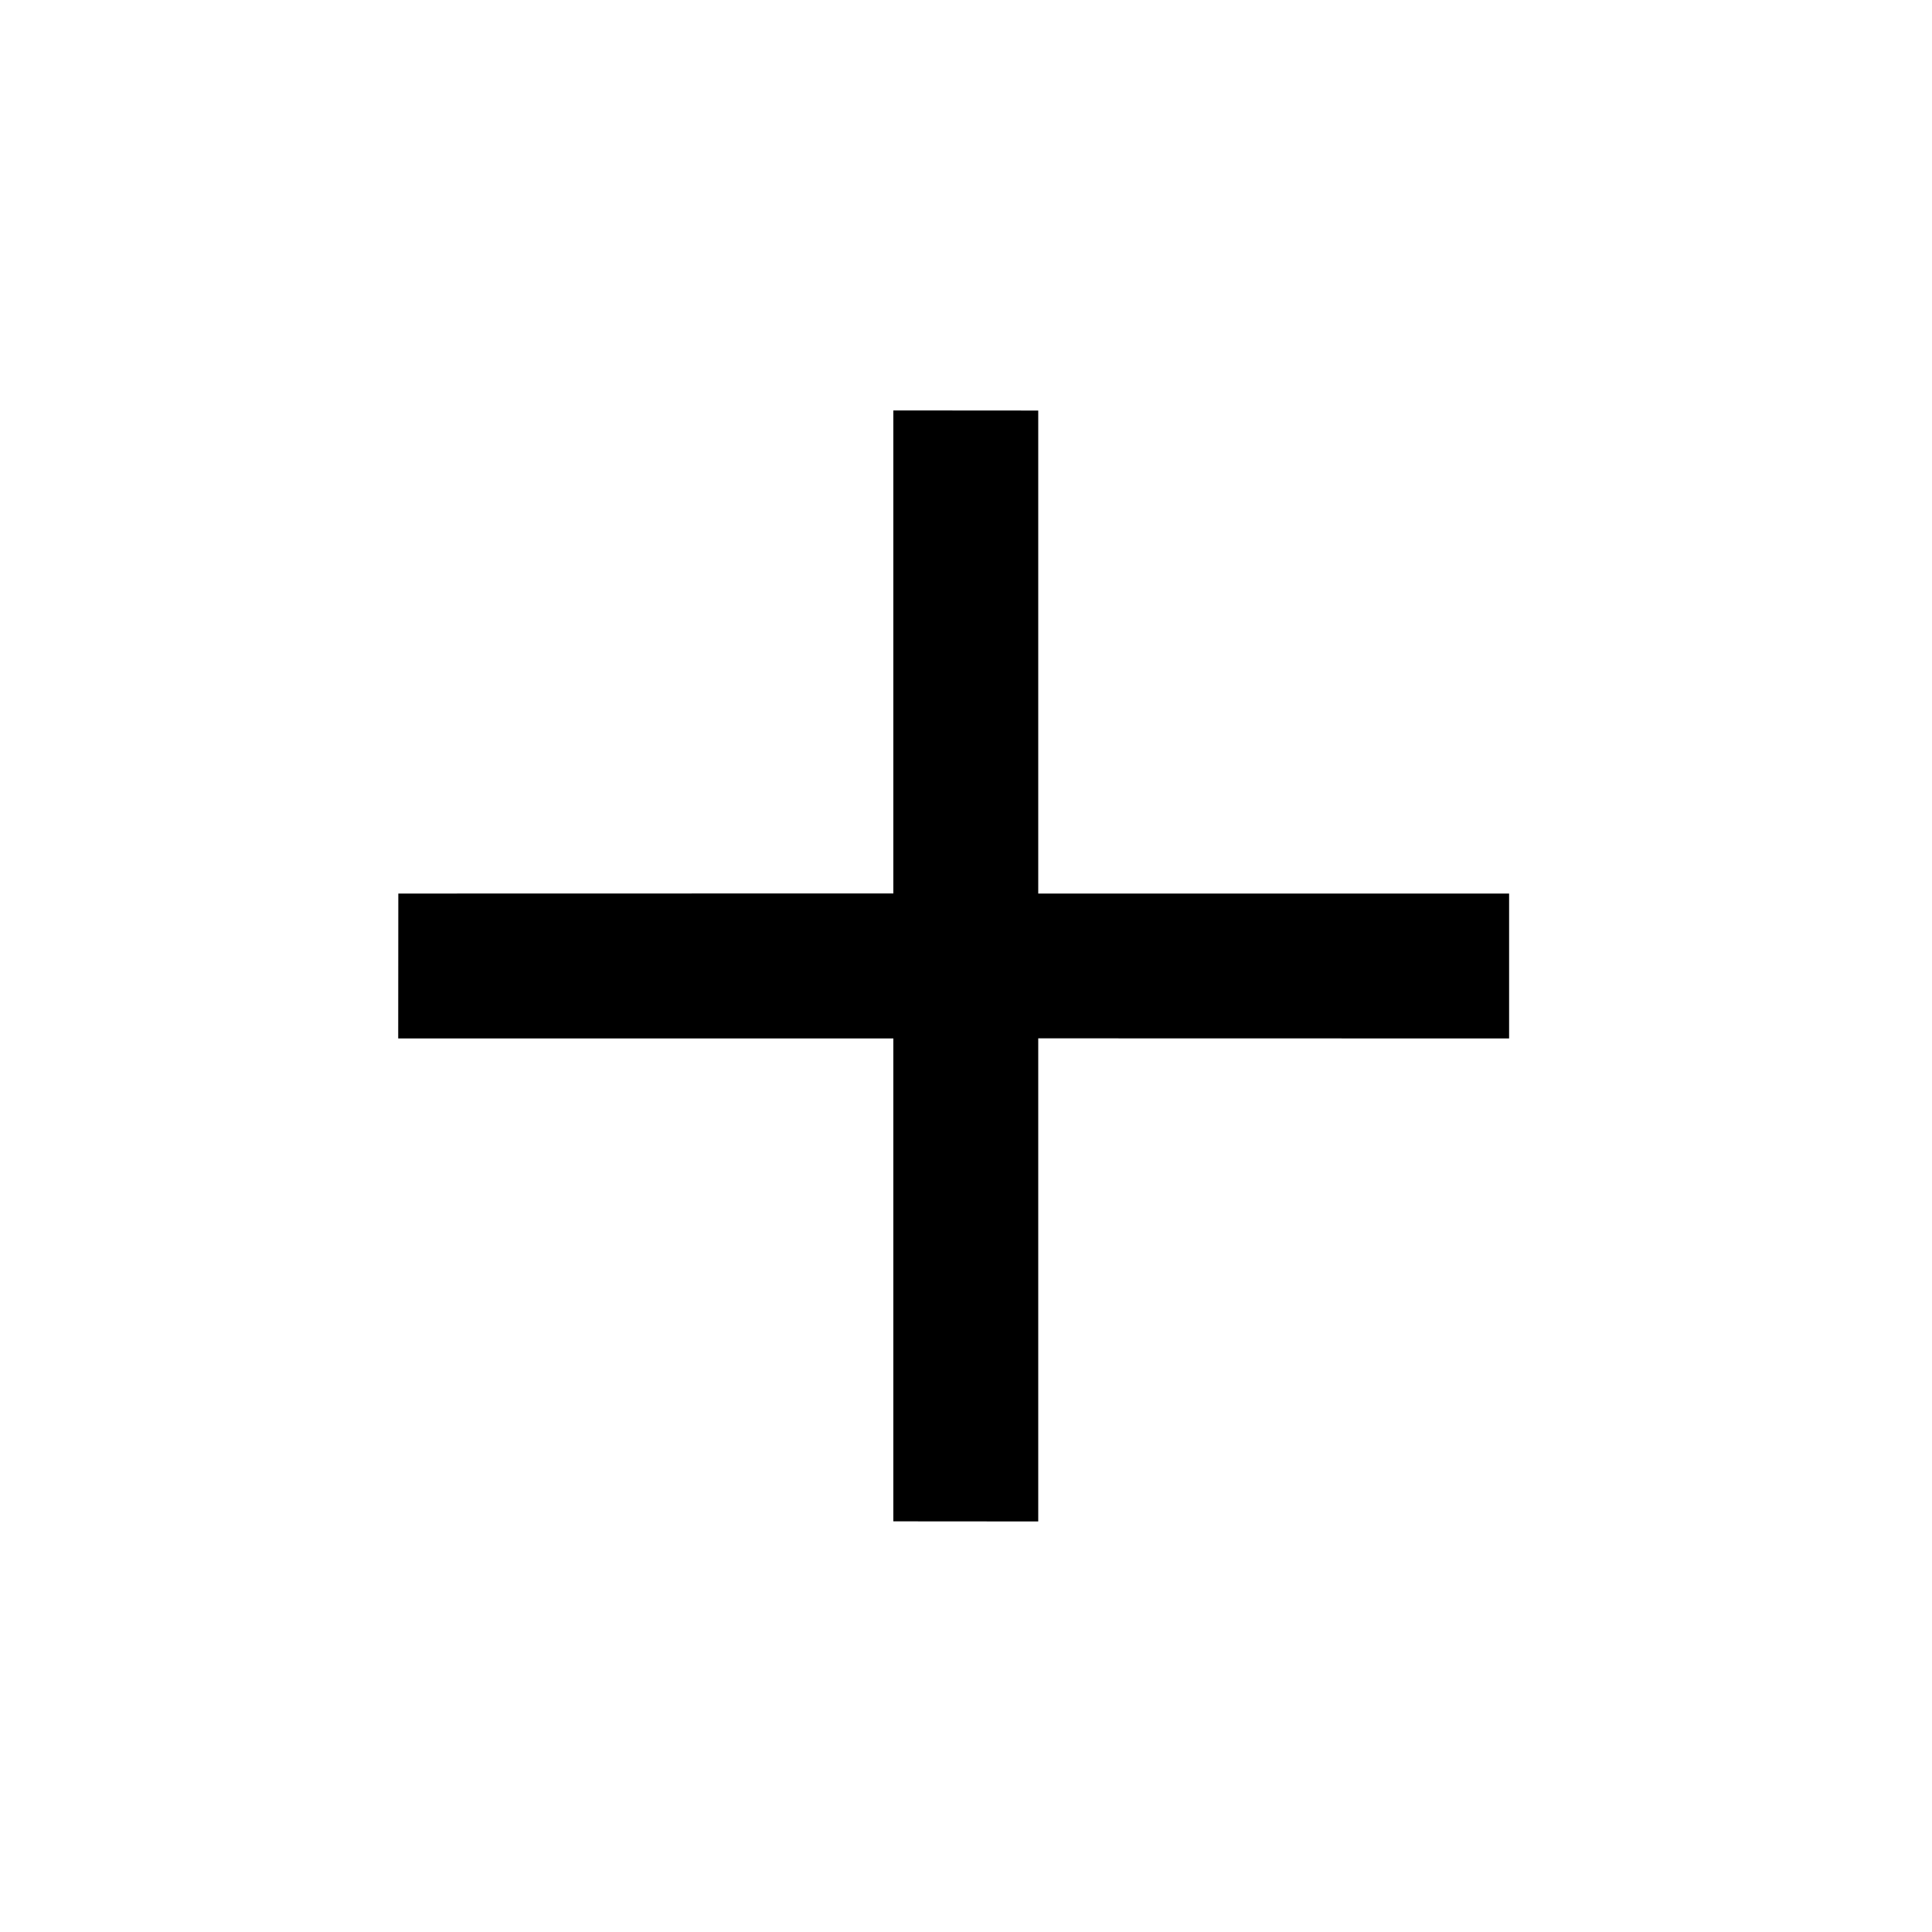
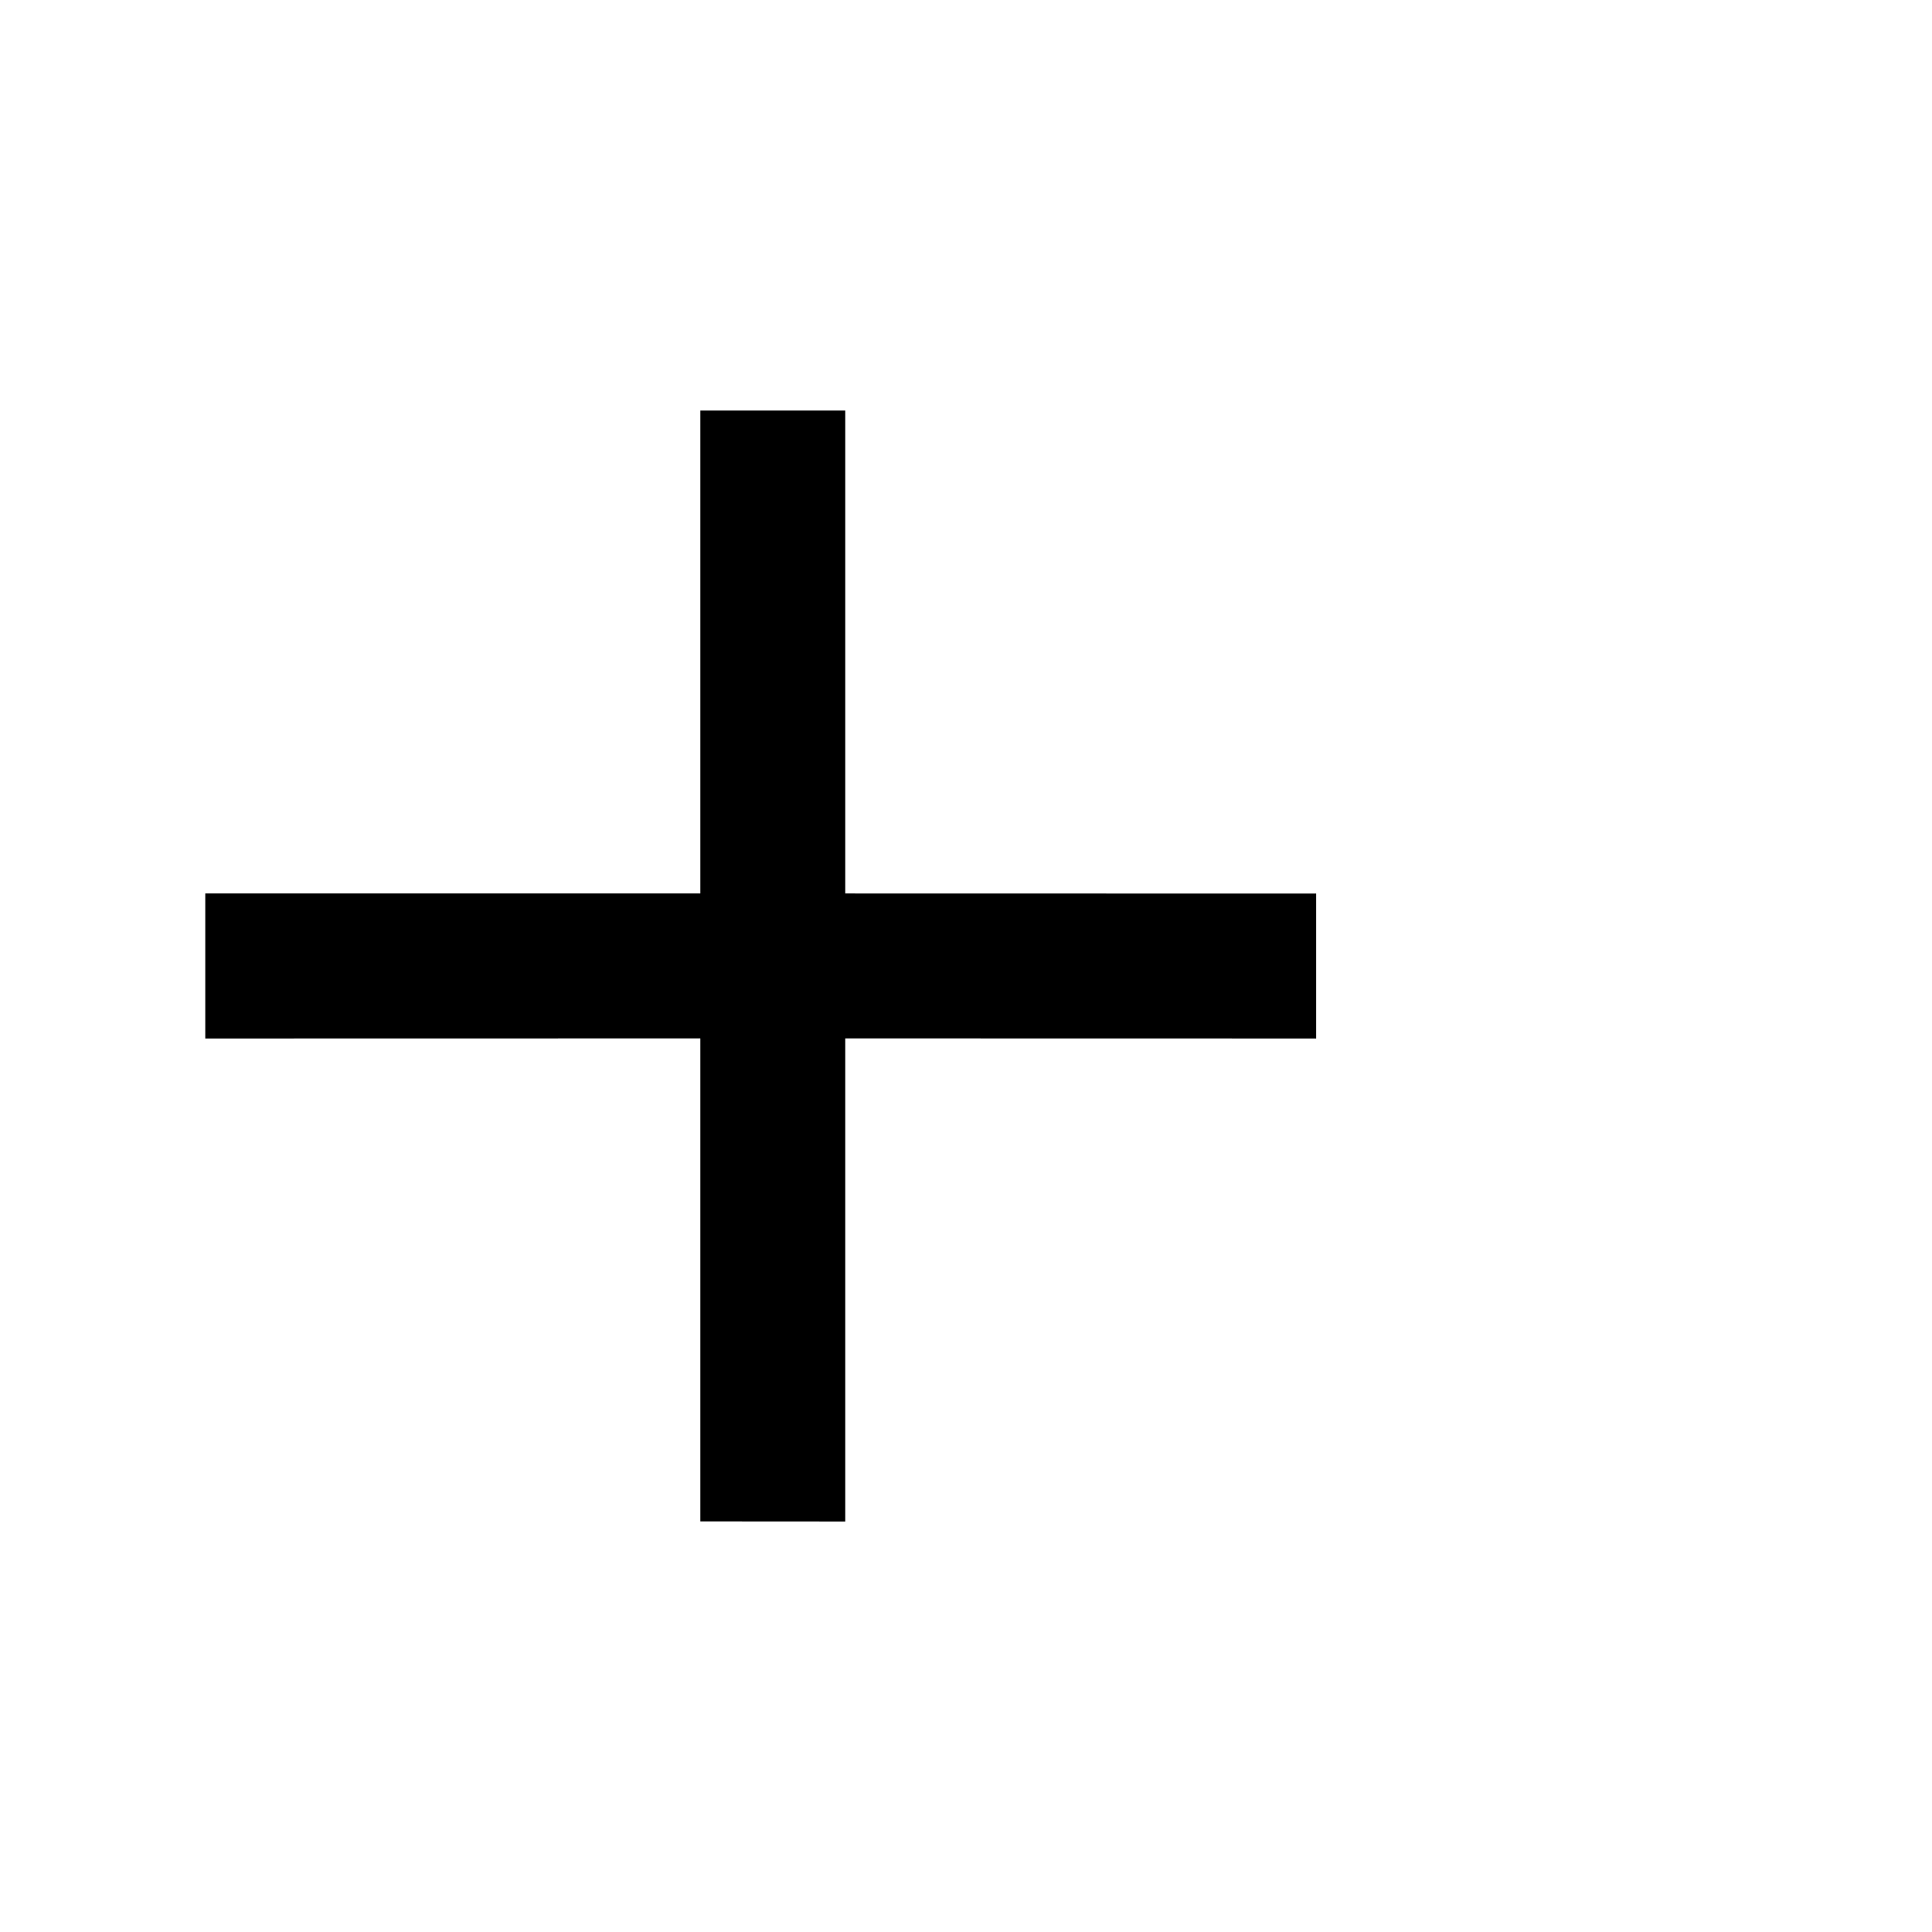
- <svg xmlns="http://www.w3.org/2000/svg" width="18" height="18" viewBox="0 0 18 18" fill="none">
-   <path d="M9.673 8.325H14.06V9.675L9.673 9.674V14.175L8.323 14.174V9.675H3.71L3.711 8.325L8.323 8.324V3.824L9.673 3.825V8.325Z" fill="currentColor" />
+ <svg xmlns="http://www.w3.org/2000/svg" width="20" height="20" viewBox="0 0 20 20" fill="none">
+   <g transform="translate(-80 -320.2197)">
+     <path d="M88.75 329.469L93.625 329.47V330.97L88.75 330.969V335.97L87.25 335.969L87.25 330.969L82.125 330.97L82.125 329.469H87.25V324.47H88.75V329.469Z" fill="currentColor" />
+   </g>
</svg>
